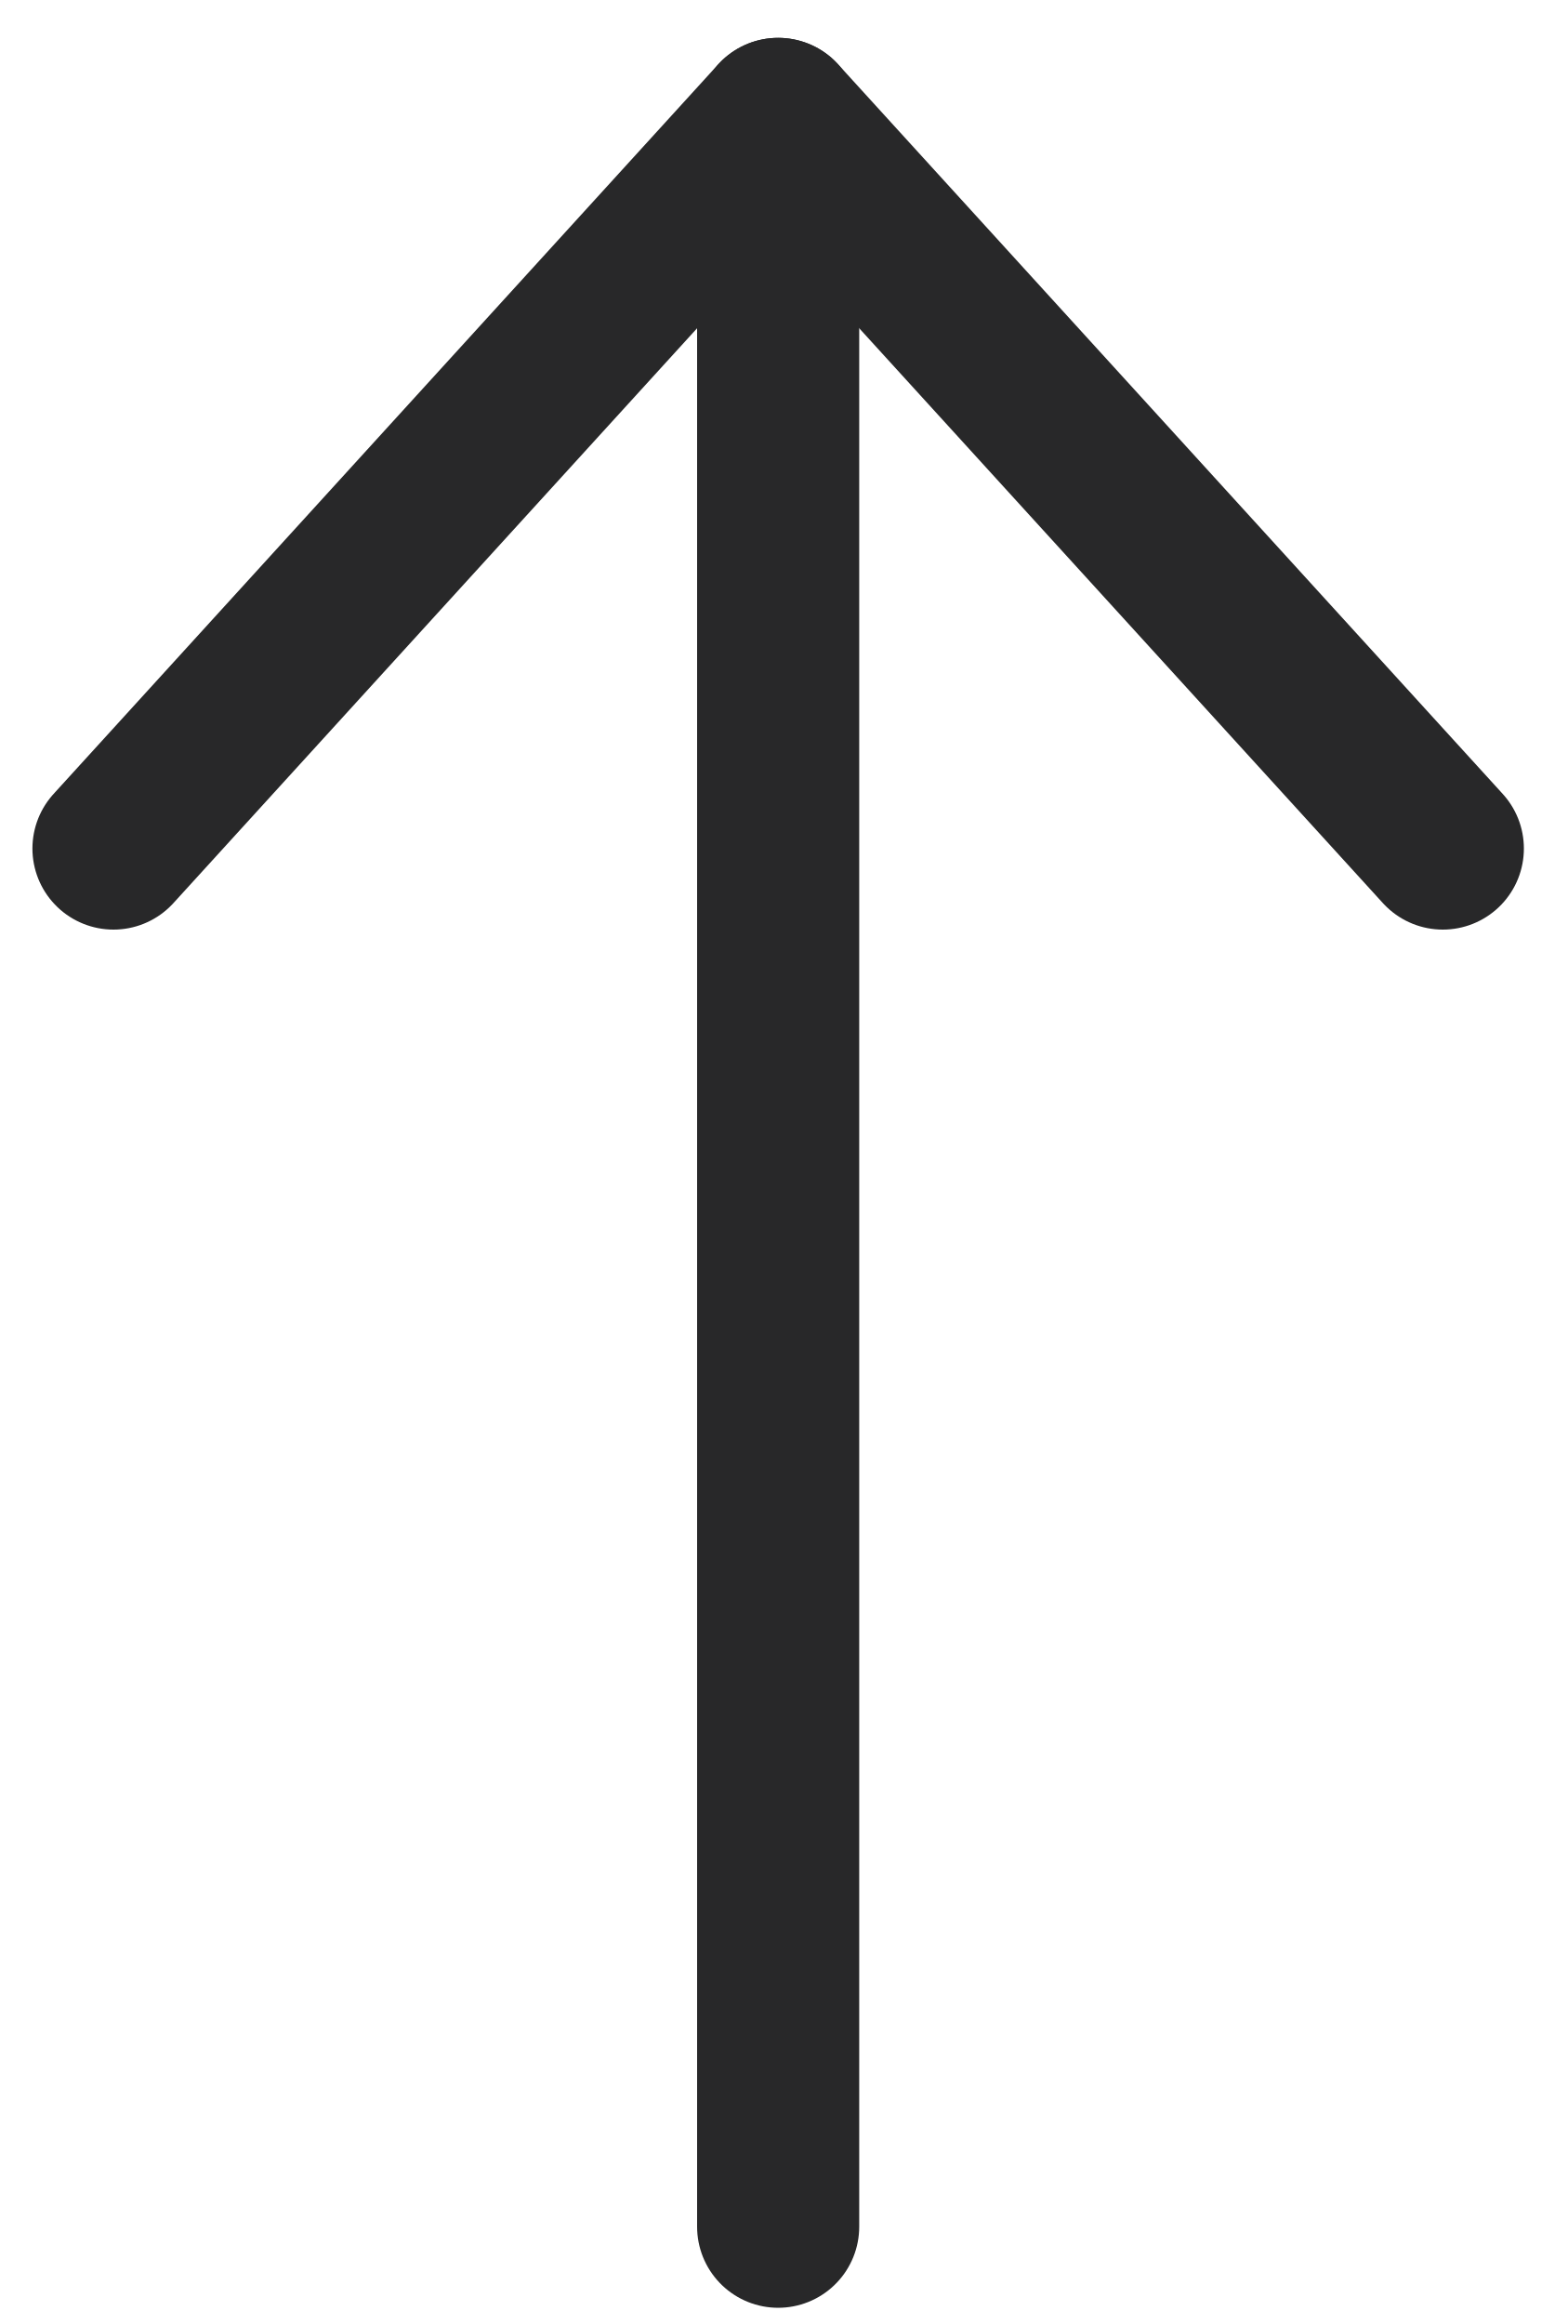
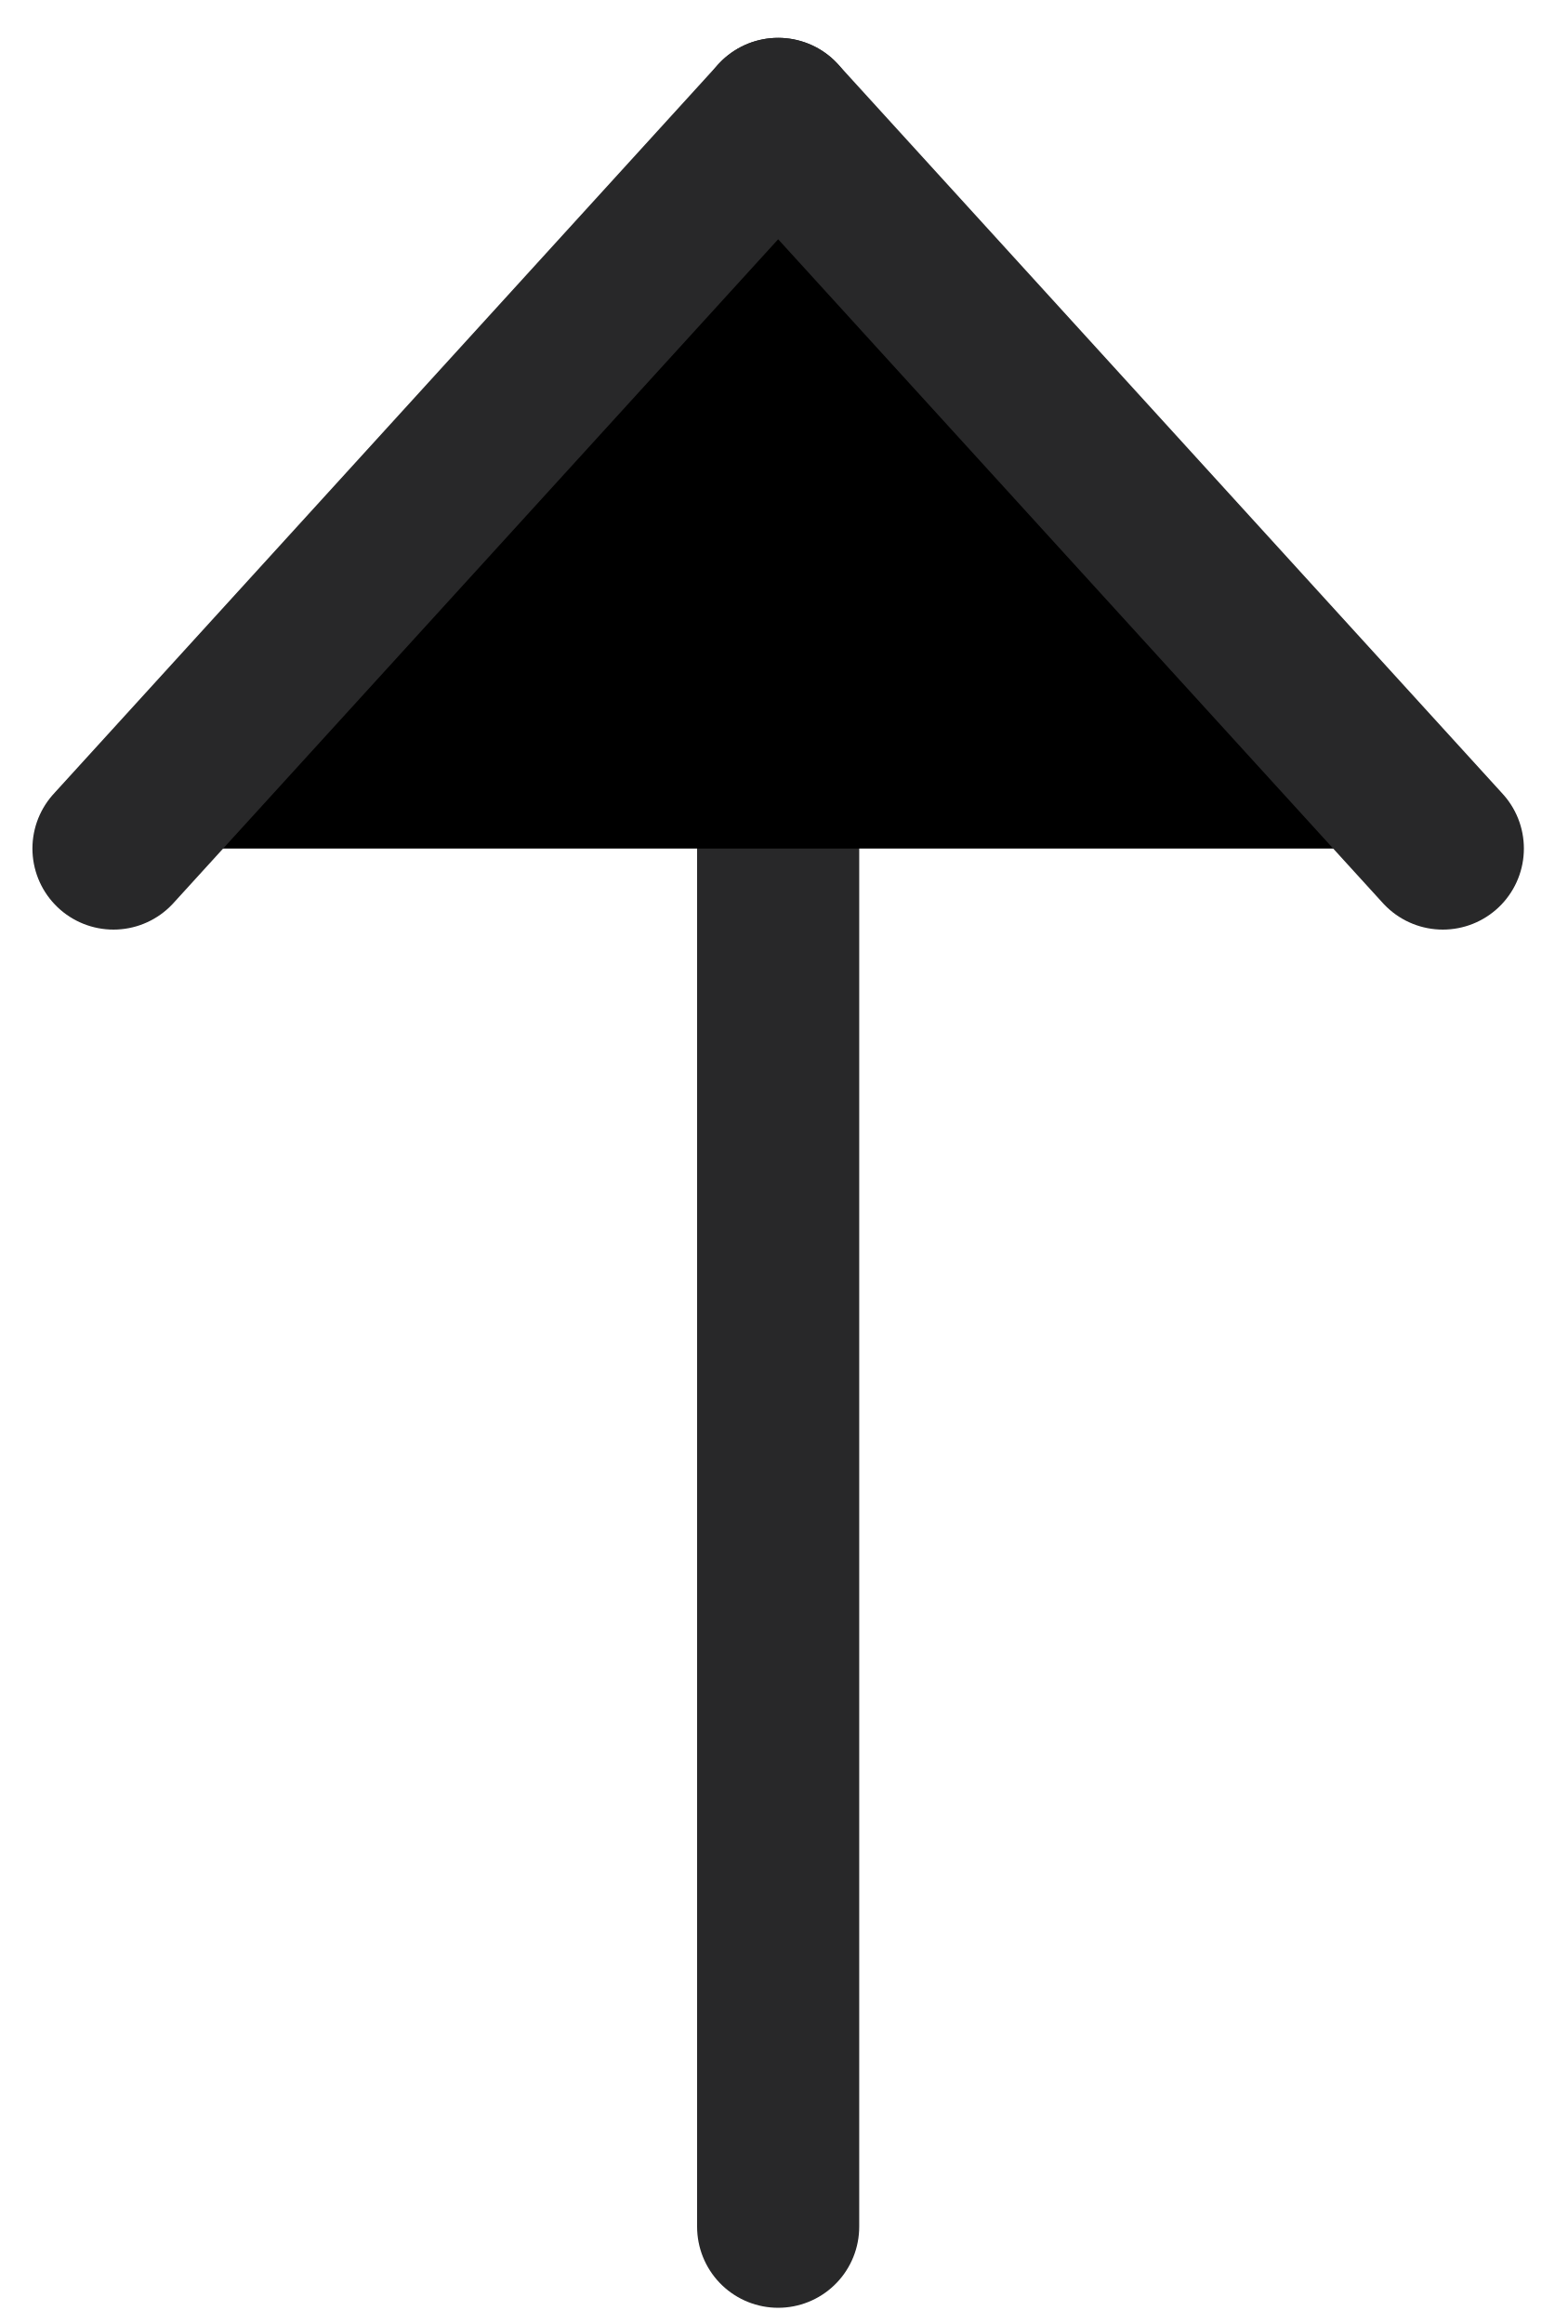
<svg xmlns="http://www.w3.org/2000/svg" version="1.1" id="Calque_1" x="0px" y="0px" viewBox="0 0 29 43" style="enable-background:new 0 0 29 43;" xml:space="preserve">
  <style type="text/css">
- 	.st0{fill:none;stroke-width:3;stroke-linecap:round;stroke-linejoin:round;}
+ 	.st0{stroke-width:3;stroke-linecap:round;stroke-linejoin:round;}
</style>
  <path class="st0" stroke="#282829" d="M14.4,41.2v-39" />
  <path class="st0" stroke="#282829" d="M2.1,15.7L14.4,2.2l12.3,13.5" />
</svg>
